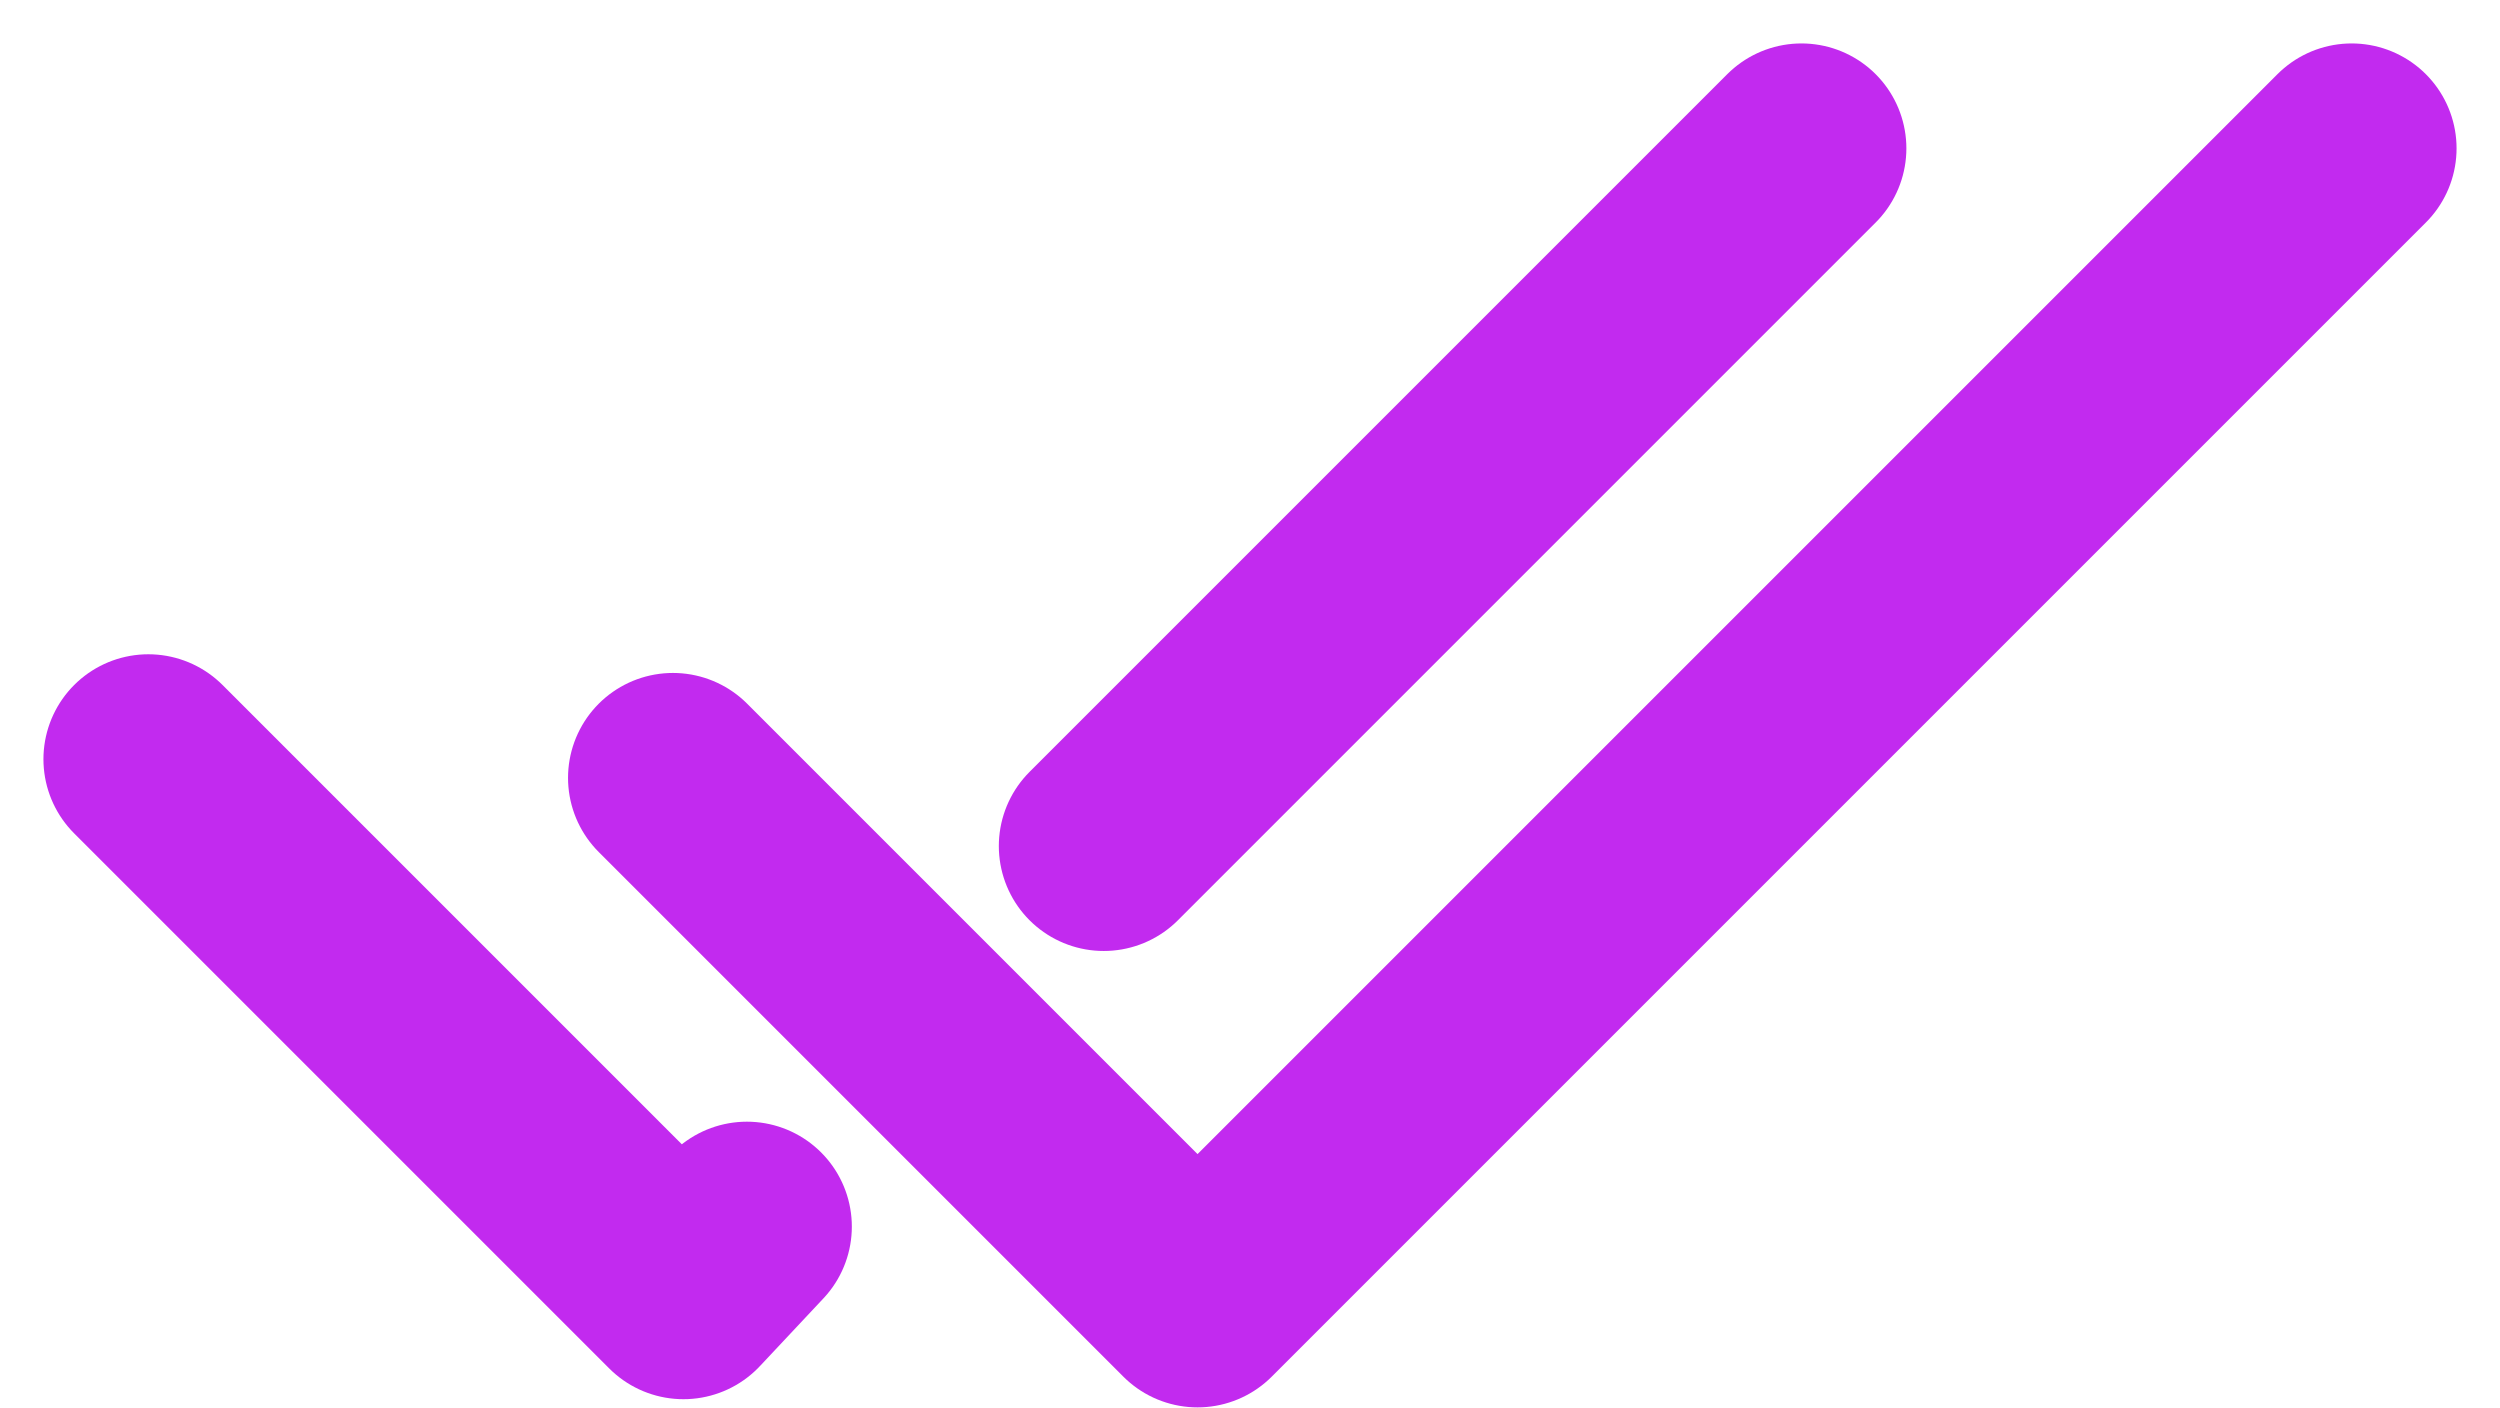
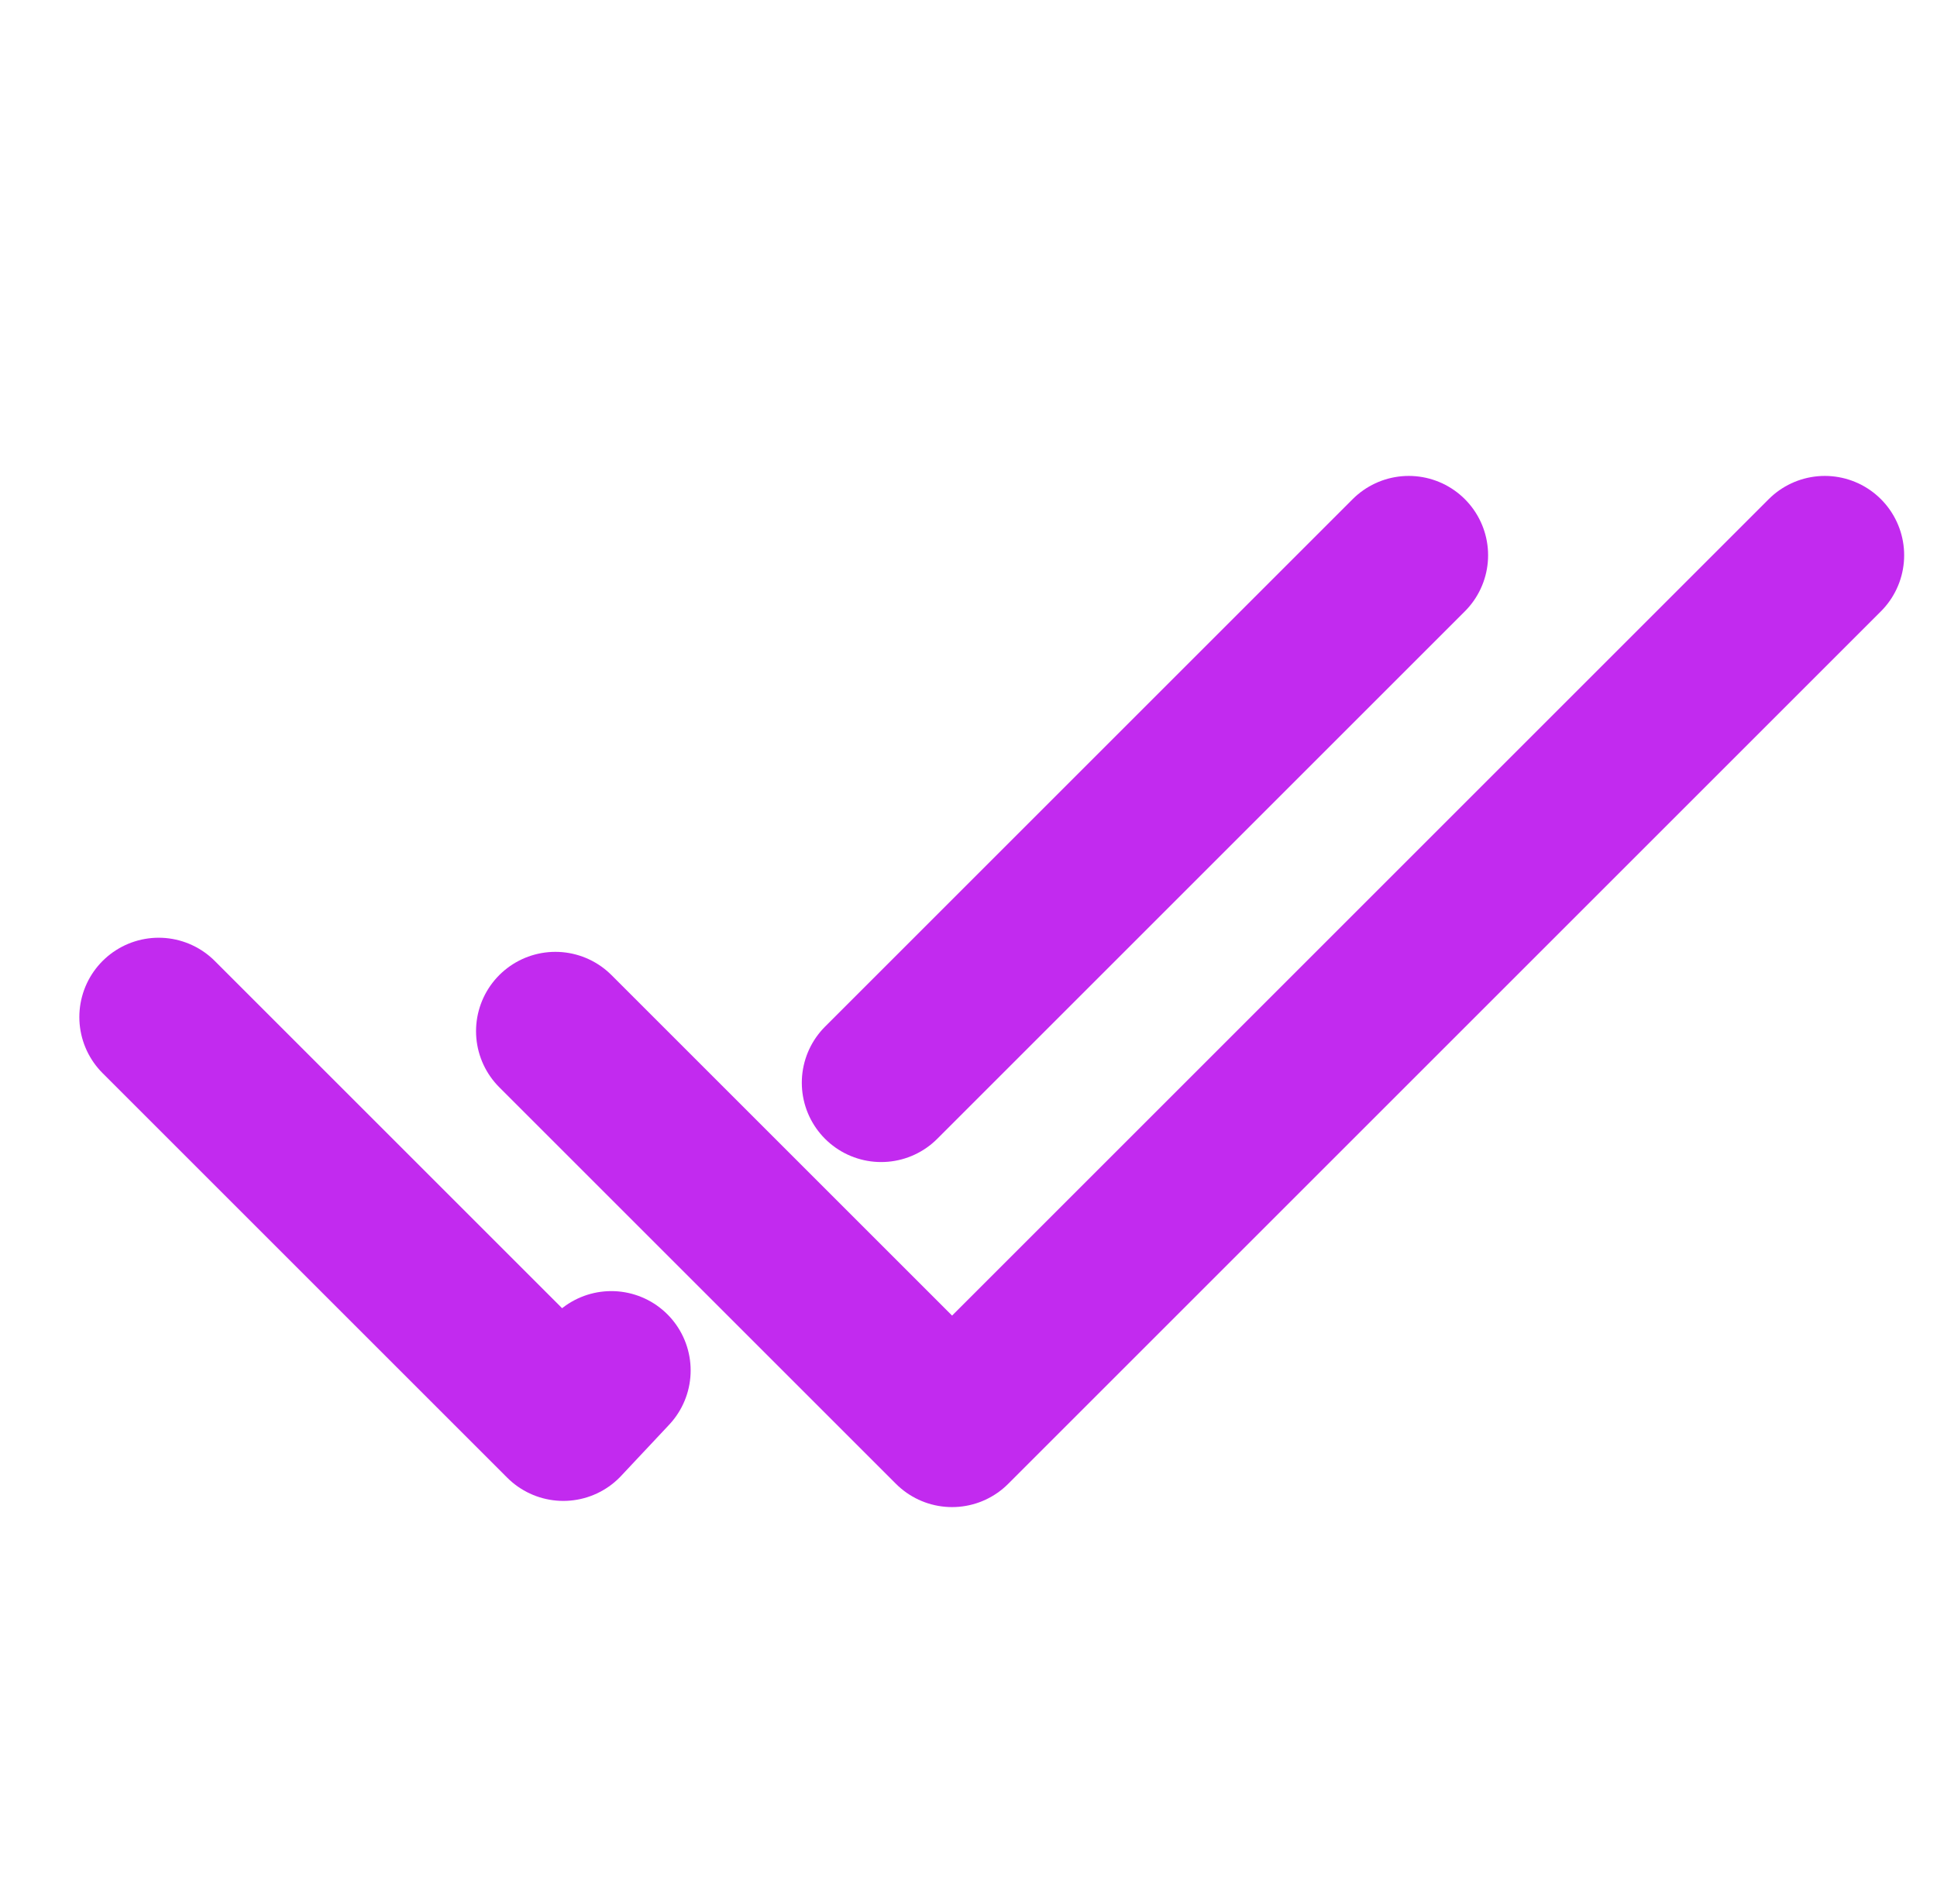
- <svg xmlns="http://www.w3.org/2000/svg" width="23.828" height="13.414" viewBox="0 0 23.828 13.414">
-   <g id="Group_3413" data-name="Group 3413" transform="translate(1.414 1.414)">
+ <svg xmlns="http://www.w3.org/2000/svg" id="Group_3427" data-name="Group 3427" width="24.414" height="24" viewBox="0 0 24.414 24">
+   <rect id="Rectangle_8074" data-name="Rectangle 8074" width="24" height="24" fill="none" />
+   <g id="Group_3413" data-name="Group 3413" transform="translate(2 7)">
    <g id="Group_41" data-name="Group 41" transform="translate(5)">
      <path id="check" d="M20,6,9,17,4,12" transform="translate(-4 -6)" fill="none" stroke="#c22aef" stroke-linecap="round" stroke-linejoin="round" stroke-width="2" />
    </g>
    <path id="Path_6466" data-name="Path 6466" d="M-9321-10710.178l5.1,5.1.605-.645" transform="translate(9321 10716)" fill="none" stroke="#c22aef" stroke-linecap="round" stroke-linejoin="round" stroke-width="2" />
    <path id="Path_6467" data-name="Path 6467" d="M-9305.244-10716l-6.65,6.65" transform="translate(9321 10716)" fill="none" stroke="#c22aef" stroke-linecap="round" stroke-width="2" />
  </g>
</svg>
